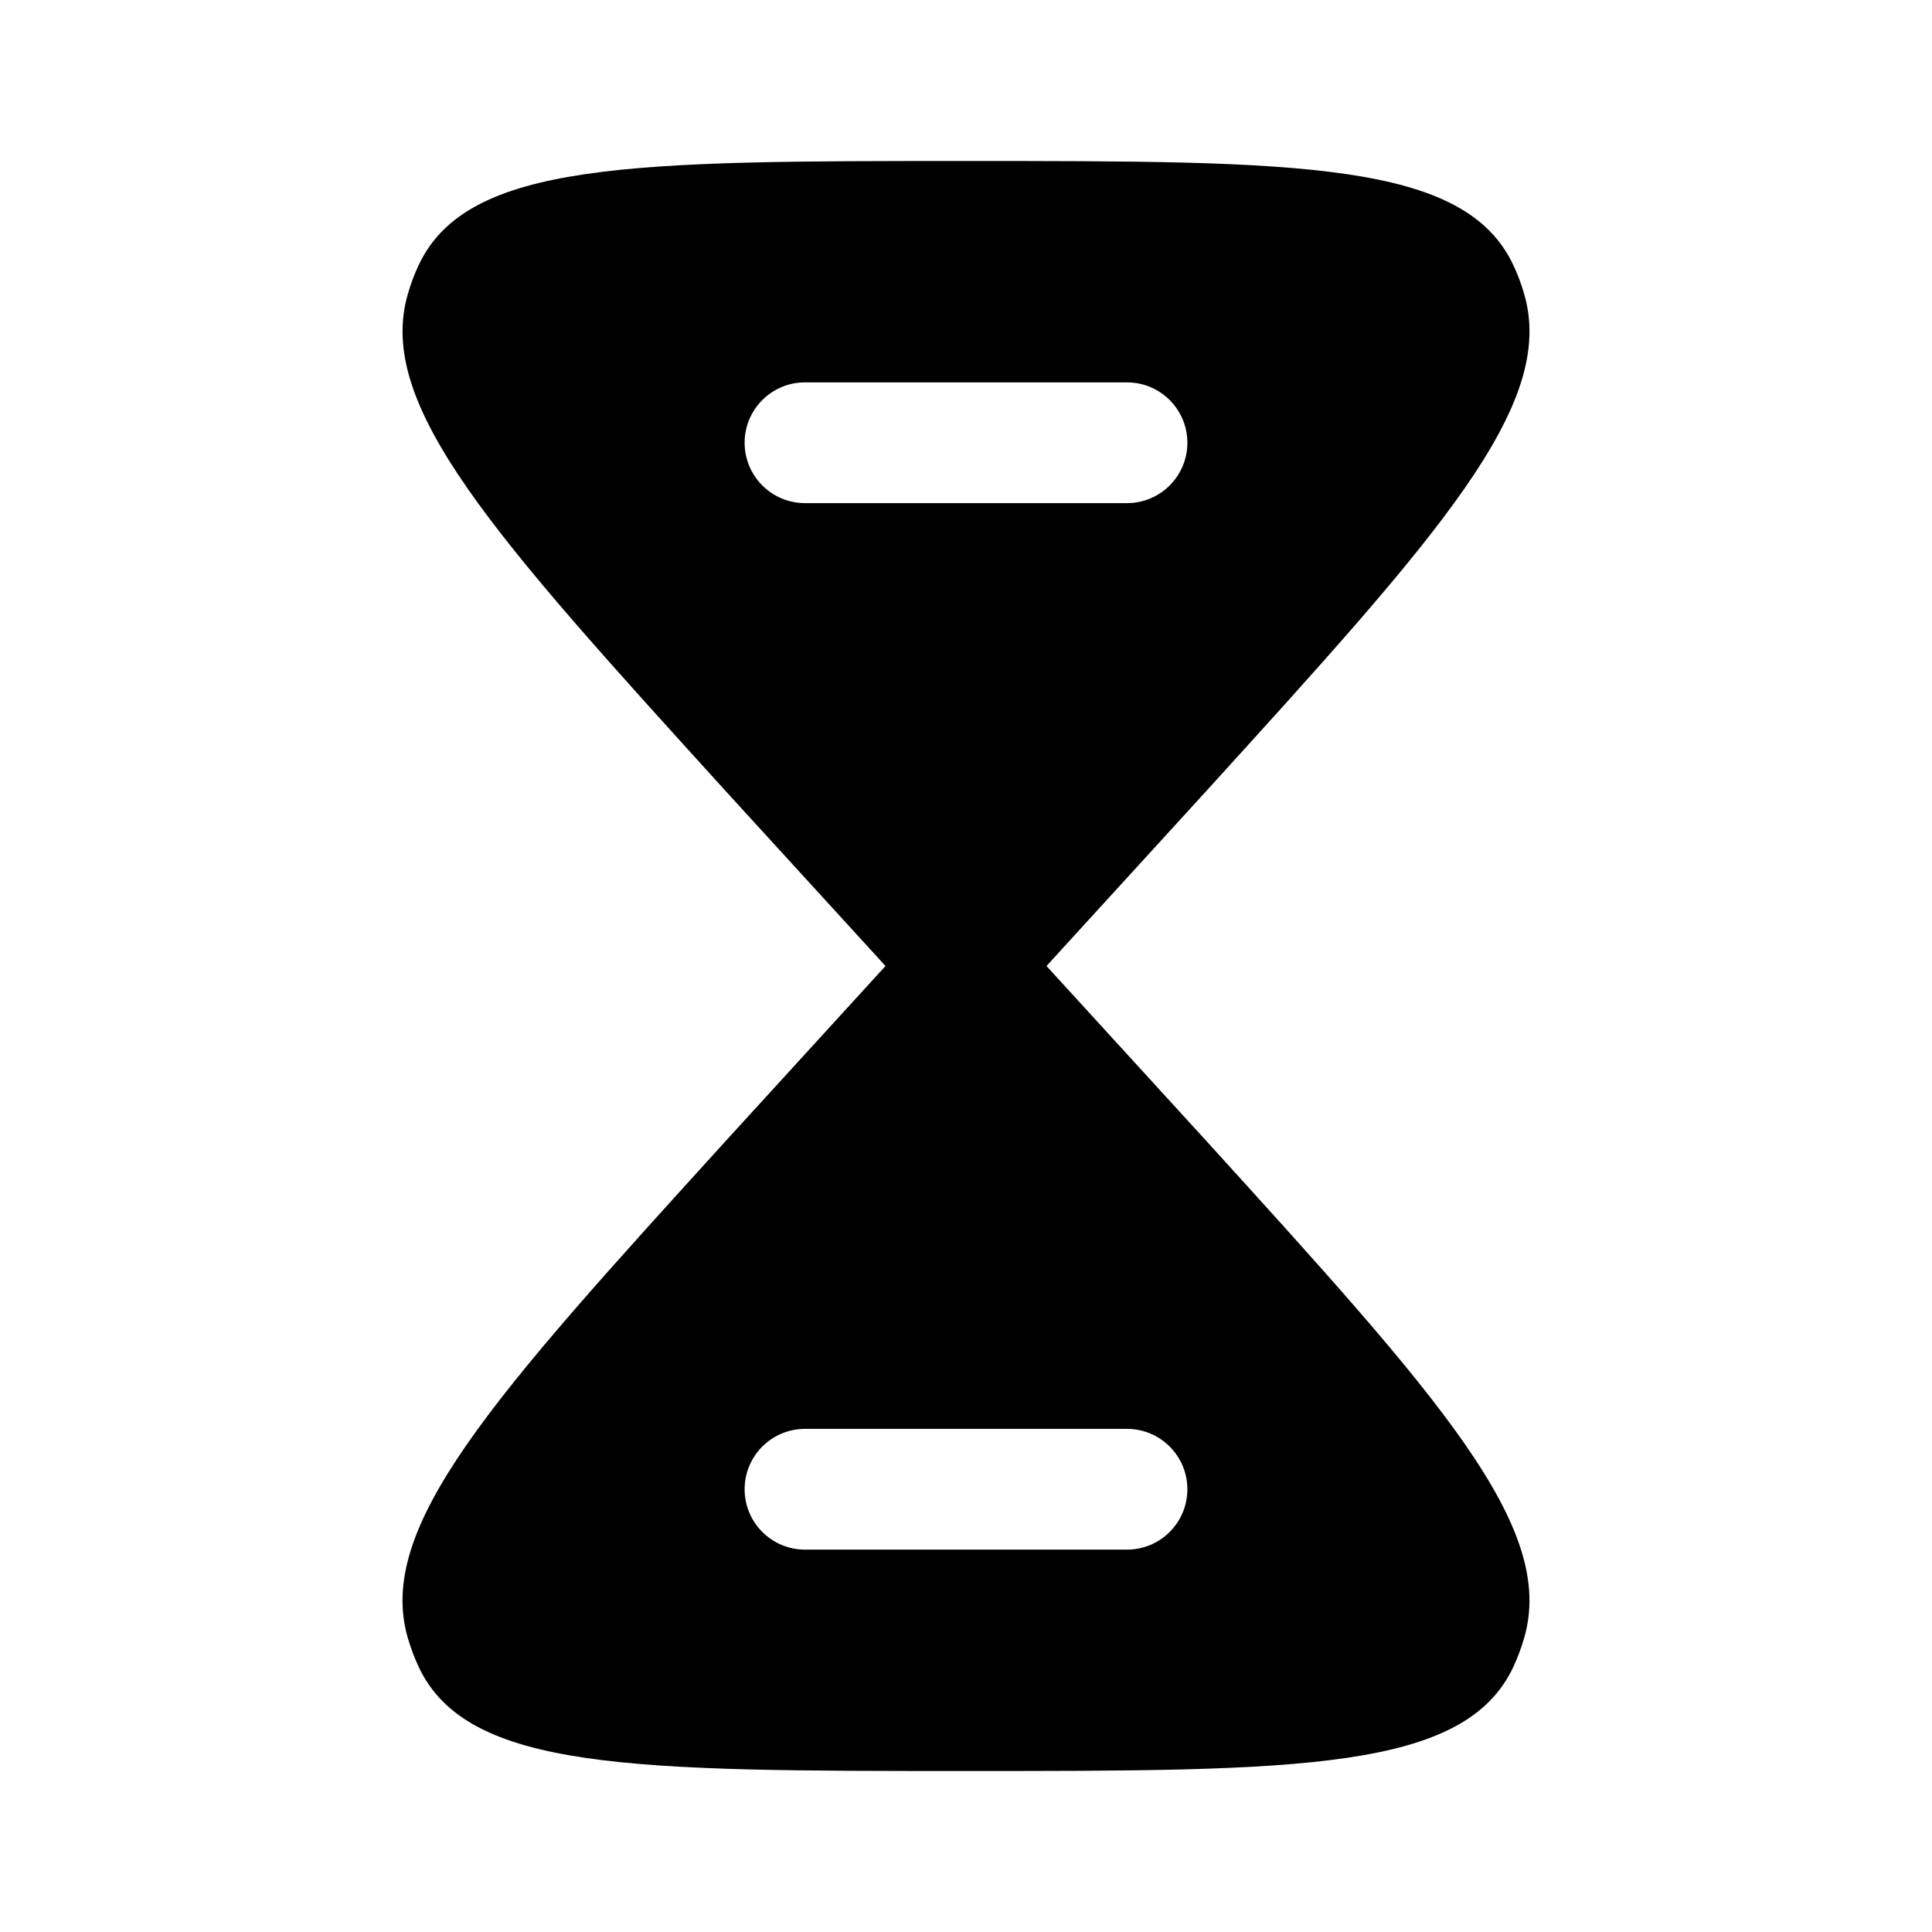
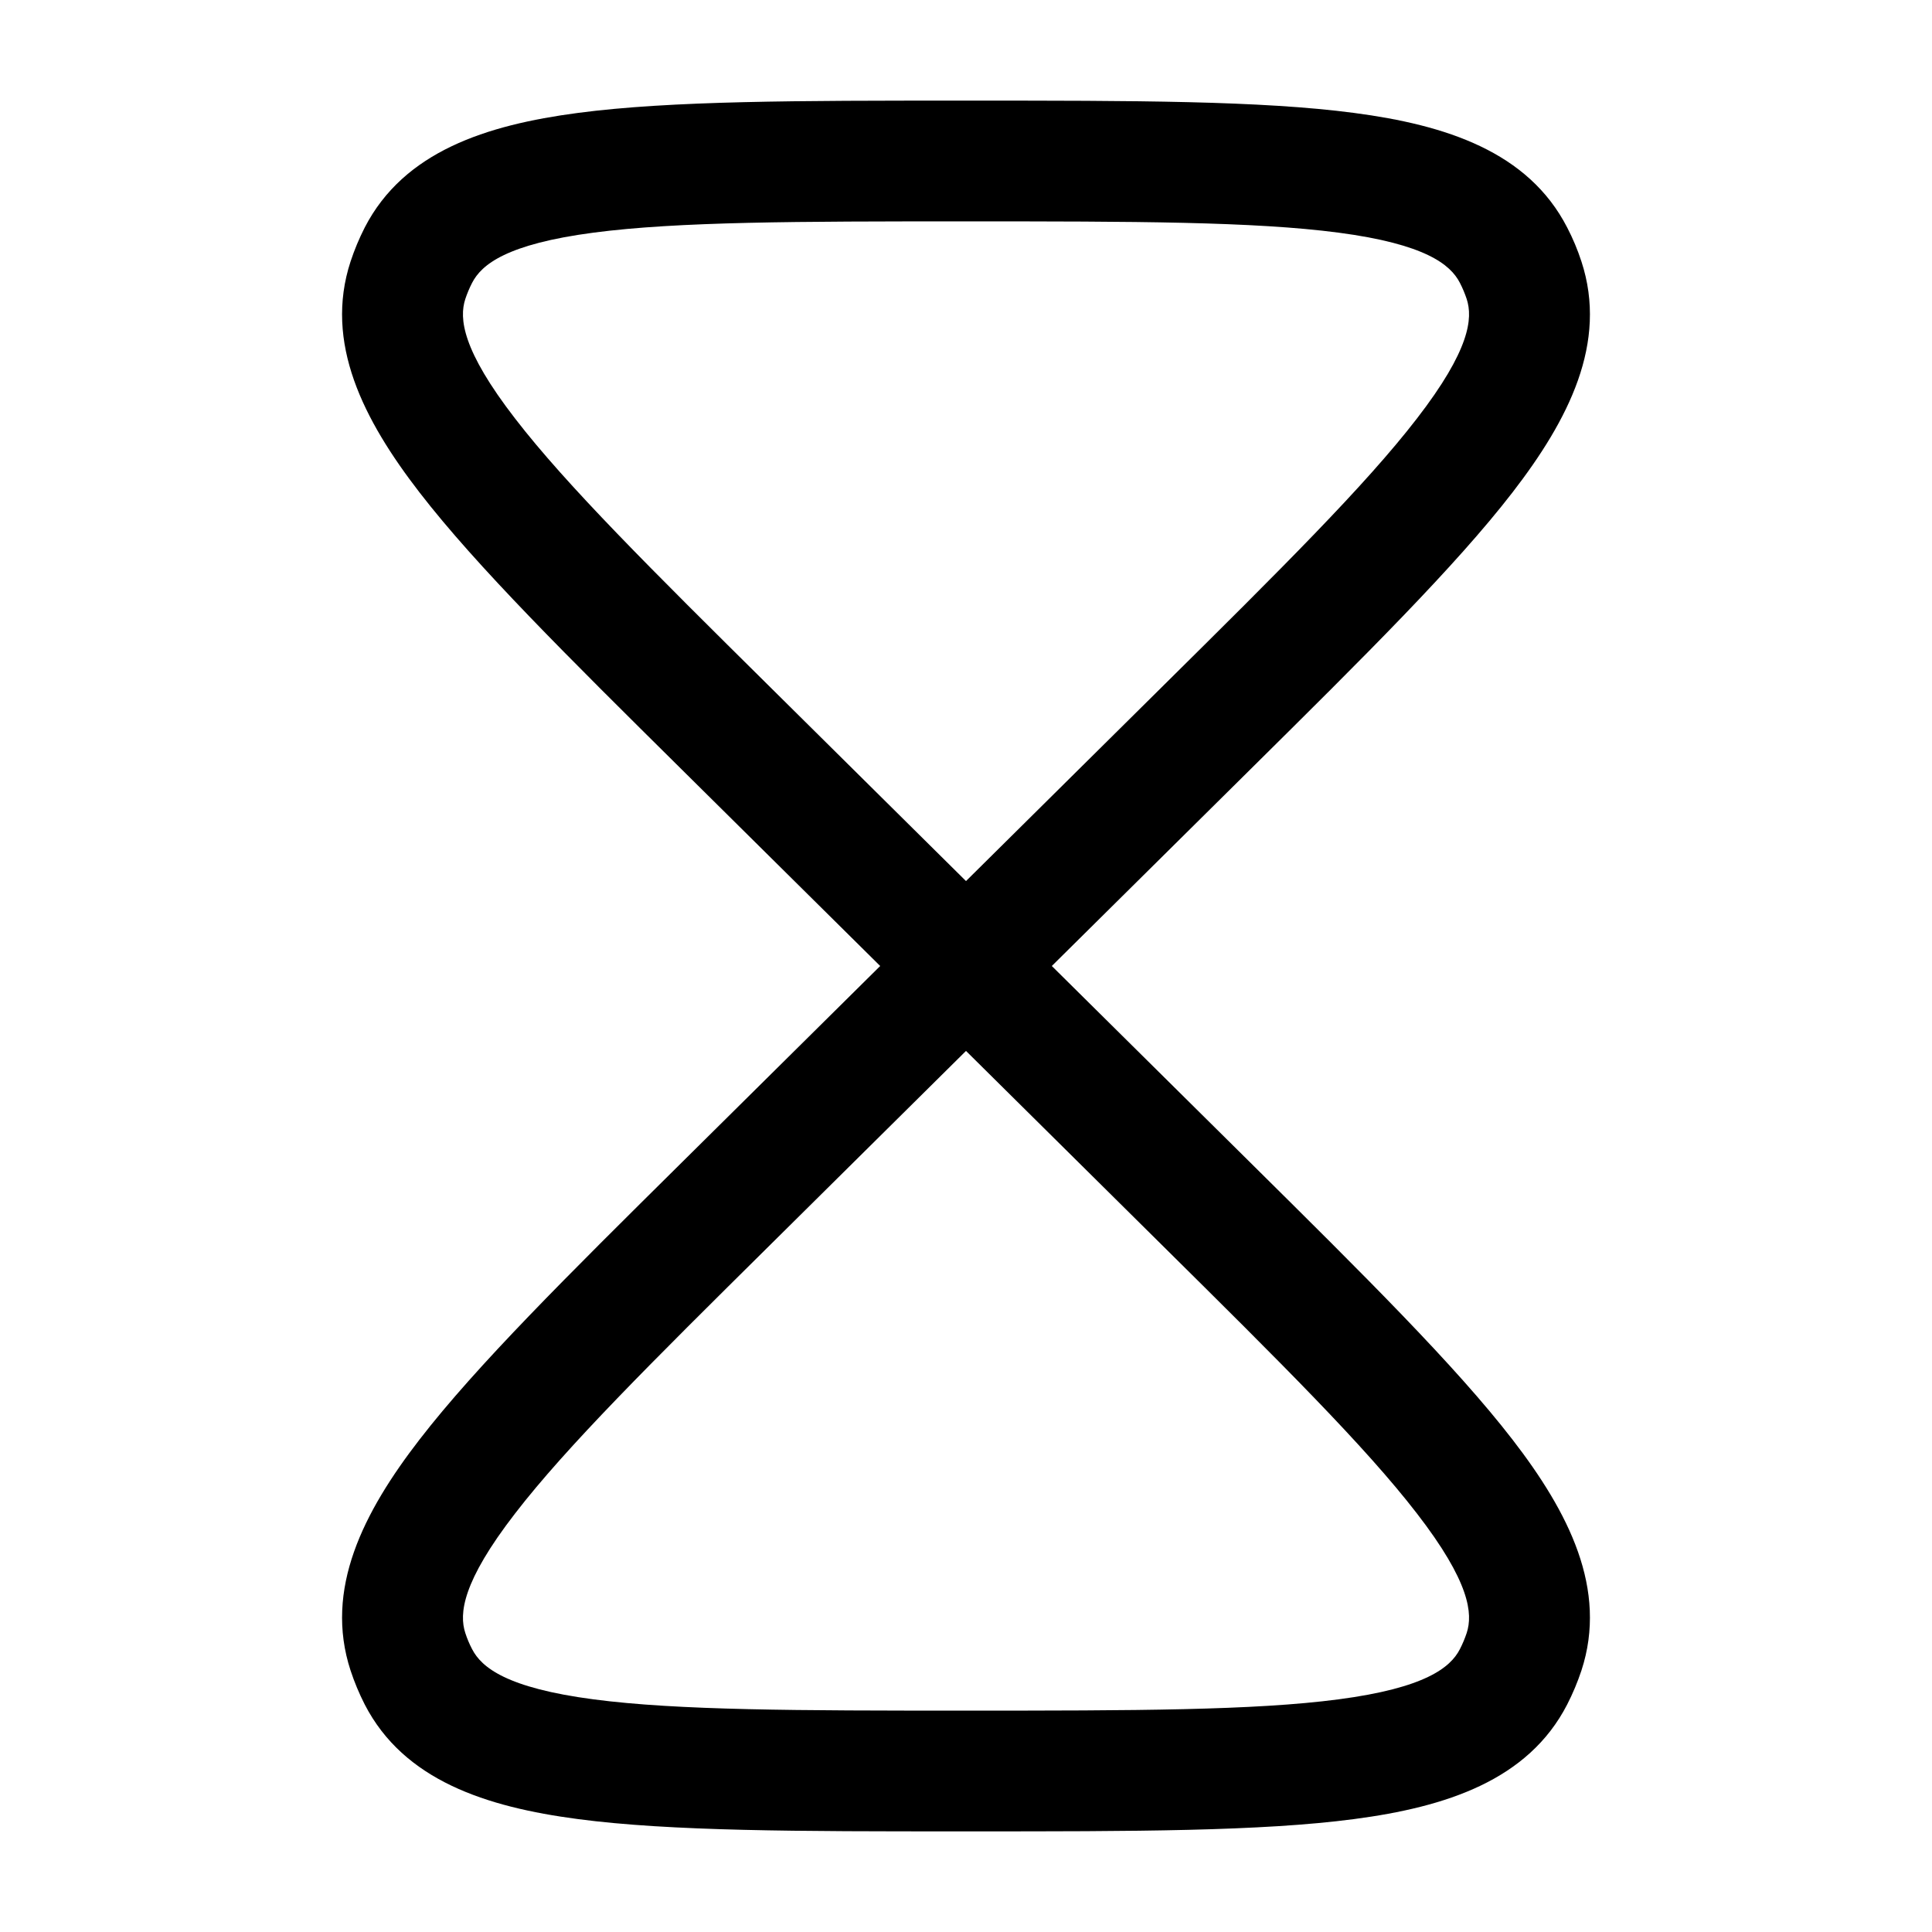
- <svg xmlns="http://www.w3.org/2000/svg" width="128" height="128" viewBox="0 0 24 24">
-   <path fill="currentColor" fill-rule="evenodd" d="M5.198 3.3C5.8 2 7.867 2 12 2s6.2 0 6.802 1.3q.078.166.13.346c.41 1.387-1.052 2.995-3.974 6.21L13 12l1.958 2.143c2.922 3.216 4.383 4.824 3.974 6.21a2.5 2.5 0 0 1-.13.348C18.2 22 16.133 22 12 22s-6.2 0-6.802-1.3a2.5 2.5 0 0 1-.13-.346c-.41-1.387 1.052-2.995 3.974-6.21L11 12L9.042 9.857C6.12 6.64 4.66 5.033 5.068 3.647q.052-.18.13-.348M10 17.75a.75.75 0 0 0 0 1.5h4a.75.75 0 0 0 0-1.5zM9.25 5.5a.75.75 0 0 1 .75-.75h4a.75.75 0 0 1 0 1.5h-4a.75.75 0 0 1-.75-.75" clip-rule="evenodd" />
+ <svg xmlns="http://www.w3.org/2000/svg" width="1024" height="1024" viewBox="0 0 24 24">
+   <path fill="currentColor" fill-rule="evenodd" d="M11.938 1.25h.124c2.014 0 3.603 0 4.76.153c1.139.15 2.161.48 2.646 1.423q.106.204.177.422c.331 1.01-.159 1.966-.857 2.87c-.71.919-1.834 2.032-3.258 3.442L13.066 12l2.464 2.44c1.424 1.41 2.548 2.523 3.258 3.442c.698.904 1.188 1.86.857 2.87a3 3 0 0 1-.177.422c-.485.943-1.507 1.273-2.645 1.423c-1.158.153-2.747.153-4.76.153h-.125c-2.014 0-3.603 0-4.761-.153c-1.138-.15-2.16-.48-2.646-1.423a3 3 0 0 1-.176-.422c-.331-1.01.159-1.966.857-2.87c.71-.919 1.834-2.032 3.258-3.442L10.934 12L8.47 9.56C7.046 8.15 5.922 7.037 5.212 6.118c-.698-.904-1.188-1.86-.857-2.87q.072-.218.176-.422c.486-.943 1.508-1.273 2.646-1.423c1.158-.153 2.747-.153 4.76-.153M12 10.945l2.43-2.407c1.478-1.463 2.53-2.507 3.17-3.337c.662-.856.697-1.248.62-1.486a1.4 1.4 0 0 0-.085-.202c-.117-.227-.429-.481-1.508-.623c-1.048-.138-2.537-.14-4.627-.14s-3.58.002-4.627.14c-1.08.142-1.391.396-1.508.623a1.4 1.4 0 0 0-.085.202c-.077.238-.042.63.62 1.486c.64.83 1.692 1.874 3.17 3.337zm0 2.11l-2.43 2.407c-1.478 1.463-2.53 2.507-3.17 3.337c-.662.856-.697 1.249-.62 1.486q.034.105.085.202c.117.227.429.481 1.508.623c1.048.138 2.537.14 4.627.14s3.58-.002 4.627-.14c1.08-.142 1.391-.396 1.508-.623q.05-.097.085-.202c.077-.238.042-.63-.62-1.486c-.64-.83-1.692-1.874-3.17-3.337z" clip-rule="evenodd" />
</svg>
